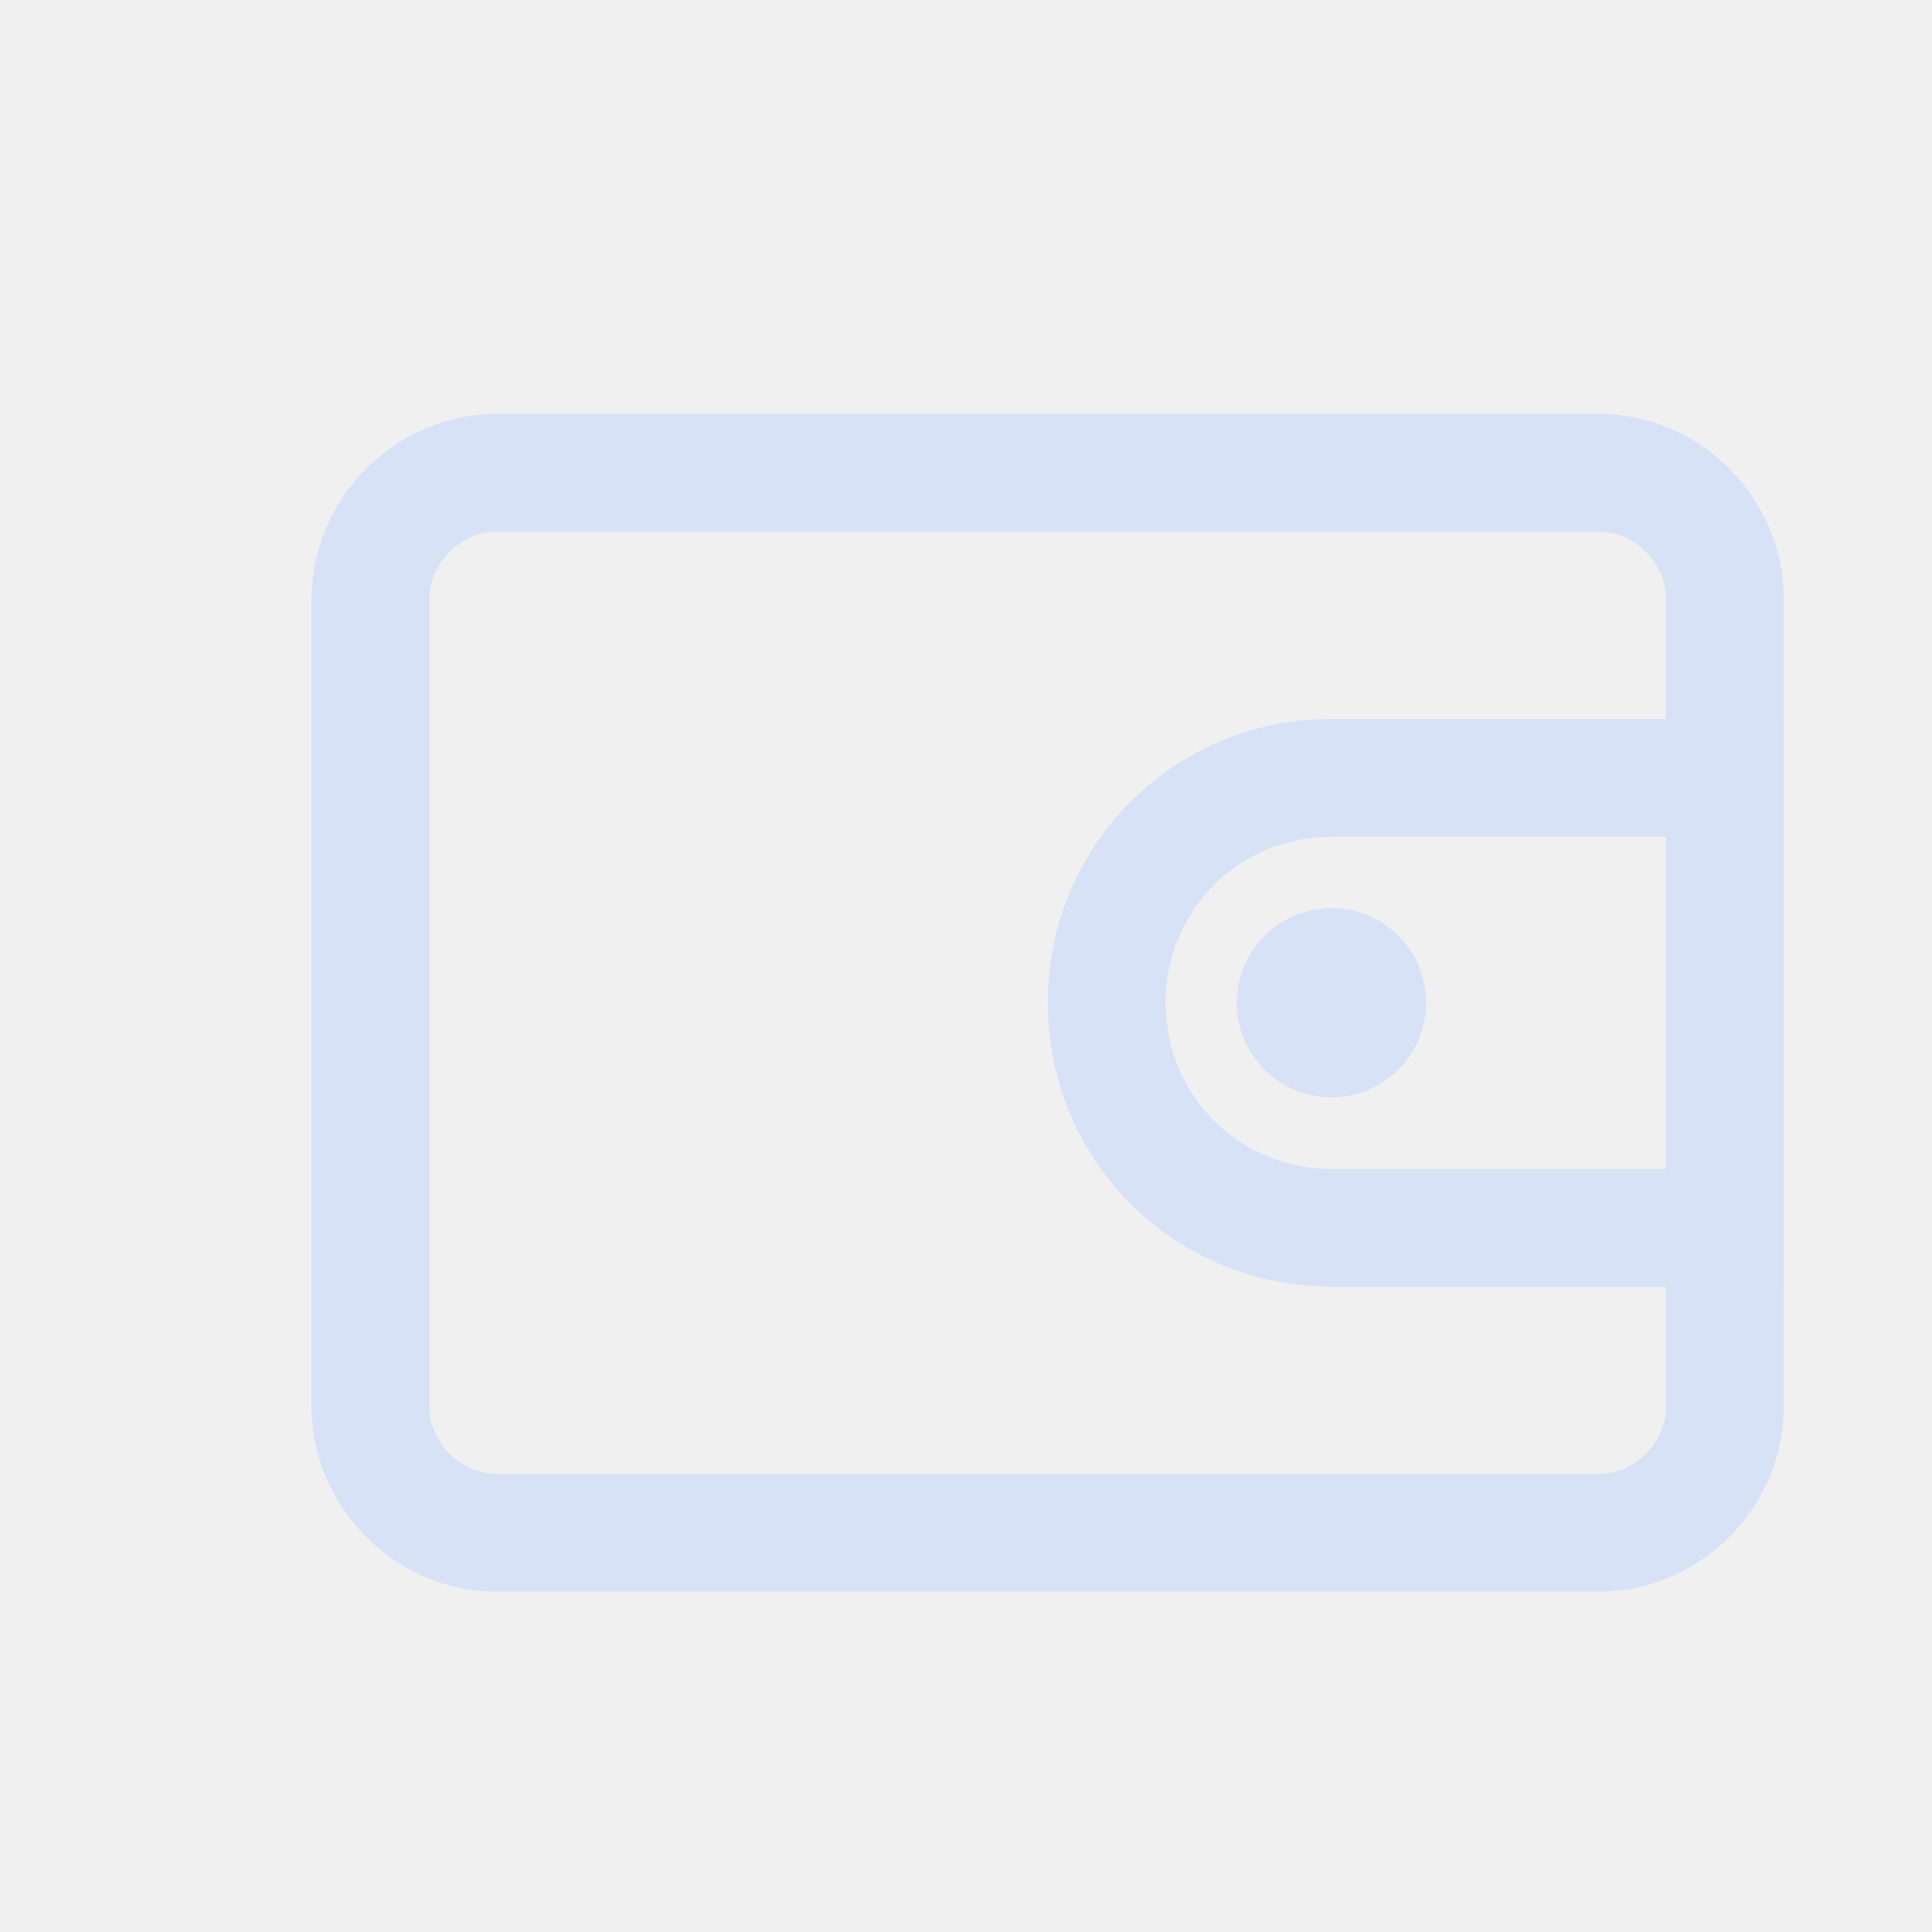
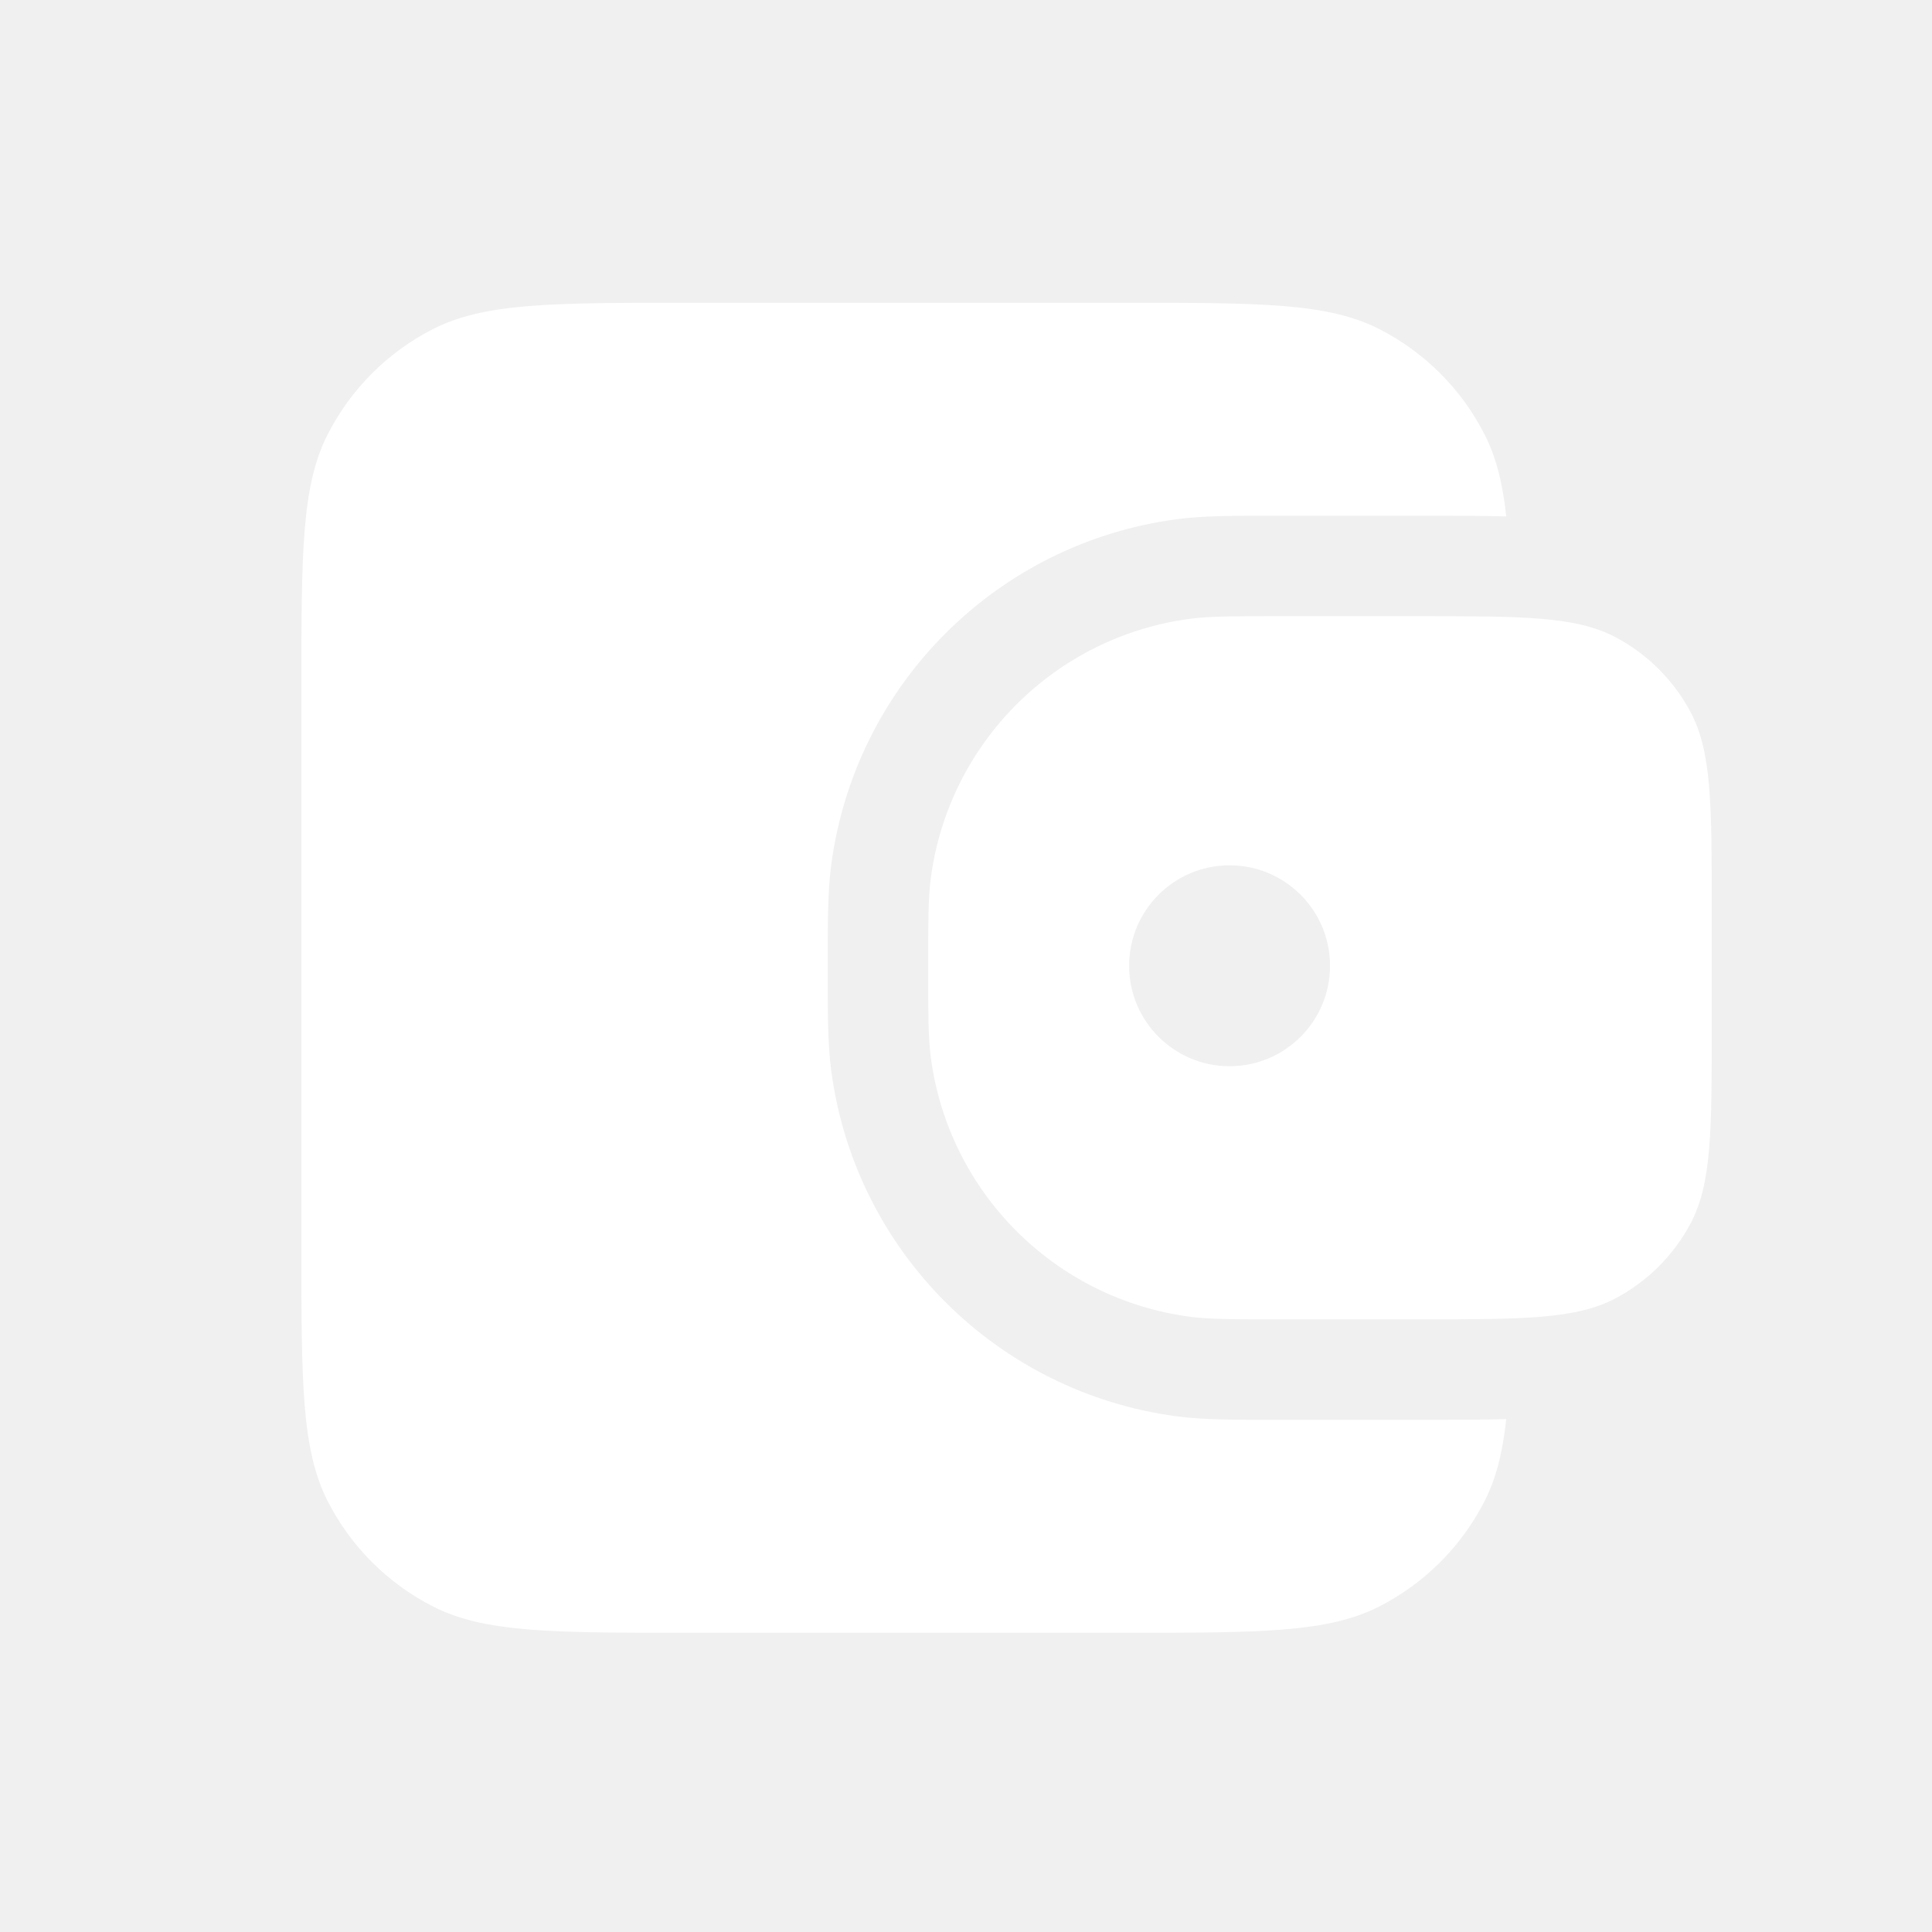
- <svg xmlns="http://www.w3.org/2000/svg" width="21" height="21" viewBox="0 0 21 21" fill="none">
-   <path d="M17.388 4.5C18.474 4.5 19.388 5.414 19.388 6.5V7.814H19.389V13.986H19.388V15.3C19.388 16.385 18.474 17.299 17.388 17.3H5.388C4.303 17.3 3.388 16.385 3.388 15.3V6.5C3.388 5.414 4.303 4.5 5.388 4.5H17.388ZM5.388 5.78C5.01 5.78 4.669 6.121 4.669 6.5V15.3C4.669 15.678 5.01 16.019 5.388 16.019H17.388C17.767 16.019 18.108 15.678 18.108 15.3V13.986H14.475L14.315 13.981C12.729 13.902 11.473 12.645 11.393 11.059L11.389 10.9C11.389 9.24 12.676 7.9 14.315 7.818L14.475 7.814H18.108V6.5C18.108 6.121 17.767 5.78 17.388 5.78H5.388ZM14.475 9.095C13.468 9.095 12.67 9.893 12.67 10.9C12.67 11.907 13.468 12.706 14.475 12.706H18.108V9.095H14.475ZM14.472 9.87C15.04 9.87 15.501 10.331 15.501 10.899C15.5 11.467 15.04 11.927 14.472 11.928C13.904 11.928 13.443 11.467 13.443 10.899C13.443 10.331 13.904 9.87 14.472 9.87Z" fill="#D7E2F7" />
+ <svg xmlns="http://www.w3.org/2000/svg" width="500" height="500" viewBox="0 0 500 500" fill="none">
+   <path d="M291.177 78.358C326.12 78.358 343.592 78.358 356.938 85.158C368.678 91.14 378.223 100.685 384.205 112.425C387.207 118.316 388.882 125.011 389.818 133.657C384.294 133.501 378.283 133.476 371.833 133.472H331.212C319.965 133.472 311.824 133.416 304.641 134.361C257.978 140.505 221.258 177.224 215.114 223.887C214.169 231.07 214.225 239.212 214.225 250.459C214.225 261.706 214.169 269.847 215.114 277.03C221.258 323.693 257.978 360.413 304.641 366.557C311.824 367.502 319.965 367.446 331.212 367.446H371.833C378.283 367.443 384.294 367.414 389.818 367.258C388.882 375.905 387.207 382.601 384.205 388.492C378.223 400.232 368.678 409.777 356.938 415.759C343.592 422.559 326.12 422.56 291.177 422.56H177.829C142.886 422.56 125.414 422.559 112.067 415.759C100.327 409.777 90.783 400.232 84.801 388.492C78 375.146 78 357.674 78 322.731V178.187C78 143.243 78 125.772 84.801 112.425C90.783 100.685 100.327 91.14 112.067 85.158C125.414 78.358 142.886 78.358 177.829 78.358H291.177ZM366.958 159.469C394.27 159.469 407.926 159.469 418.264 164.994C426.426 169.357 433.112 176.042 437.475 184.204C443 194.542 443 208.199 443 235.511V265.407C443 292.719 443 306.376 437.475 316.713C433.112 324.875 426.426 331.56 418.264 335.923C407.926 341.448 394.27 341.448 366.958 341.448H331.212C319.139 341.448 313.102 341.449 308.034 340.781C273.037 336.174 245.497 308.634 240.89 273.637C240.222 268.569 240.222 262.532 240.222 250.459C240.222 238.386 240.222 232.348 240.89 227.28C245.497 192.283 273.037 164.743 308.034 160.136C313.102 159.469 319.139 159.469 331.212 159.469H366.958ZM318.214 223.942C303.856 223.942 292.217 235.581 292.217 249.939C292.217 264.296 303.856 275.936 318.214 275.936C332.572 275.936 344.211 264.296 344.211 249.939C344.211 235.581 332.572 223.942 318.214 223.942Z" fill="white" />
</svg>
